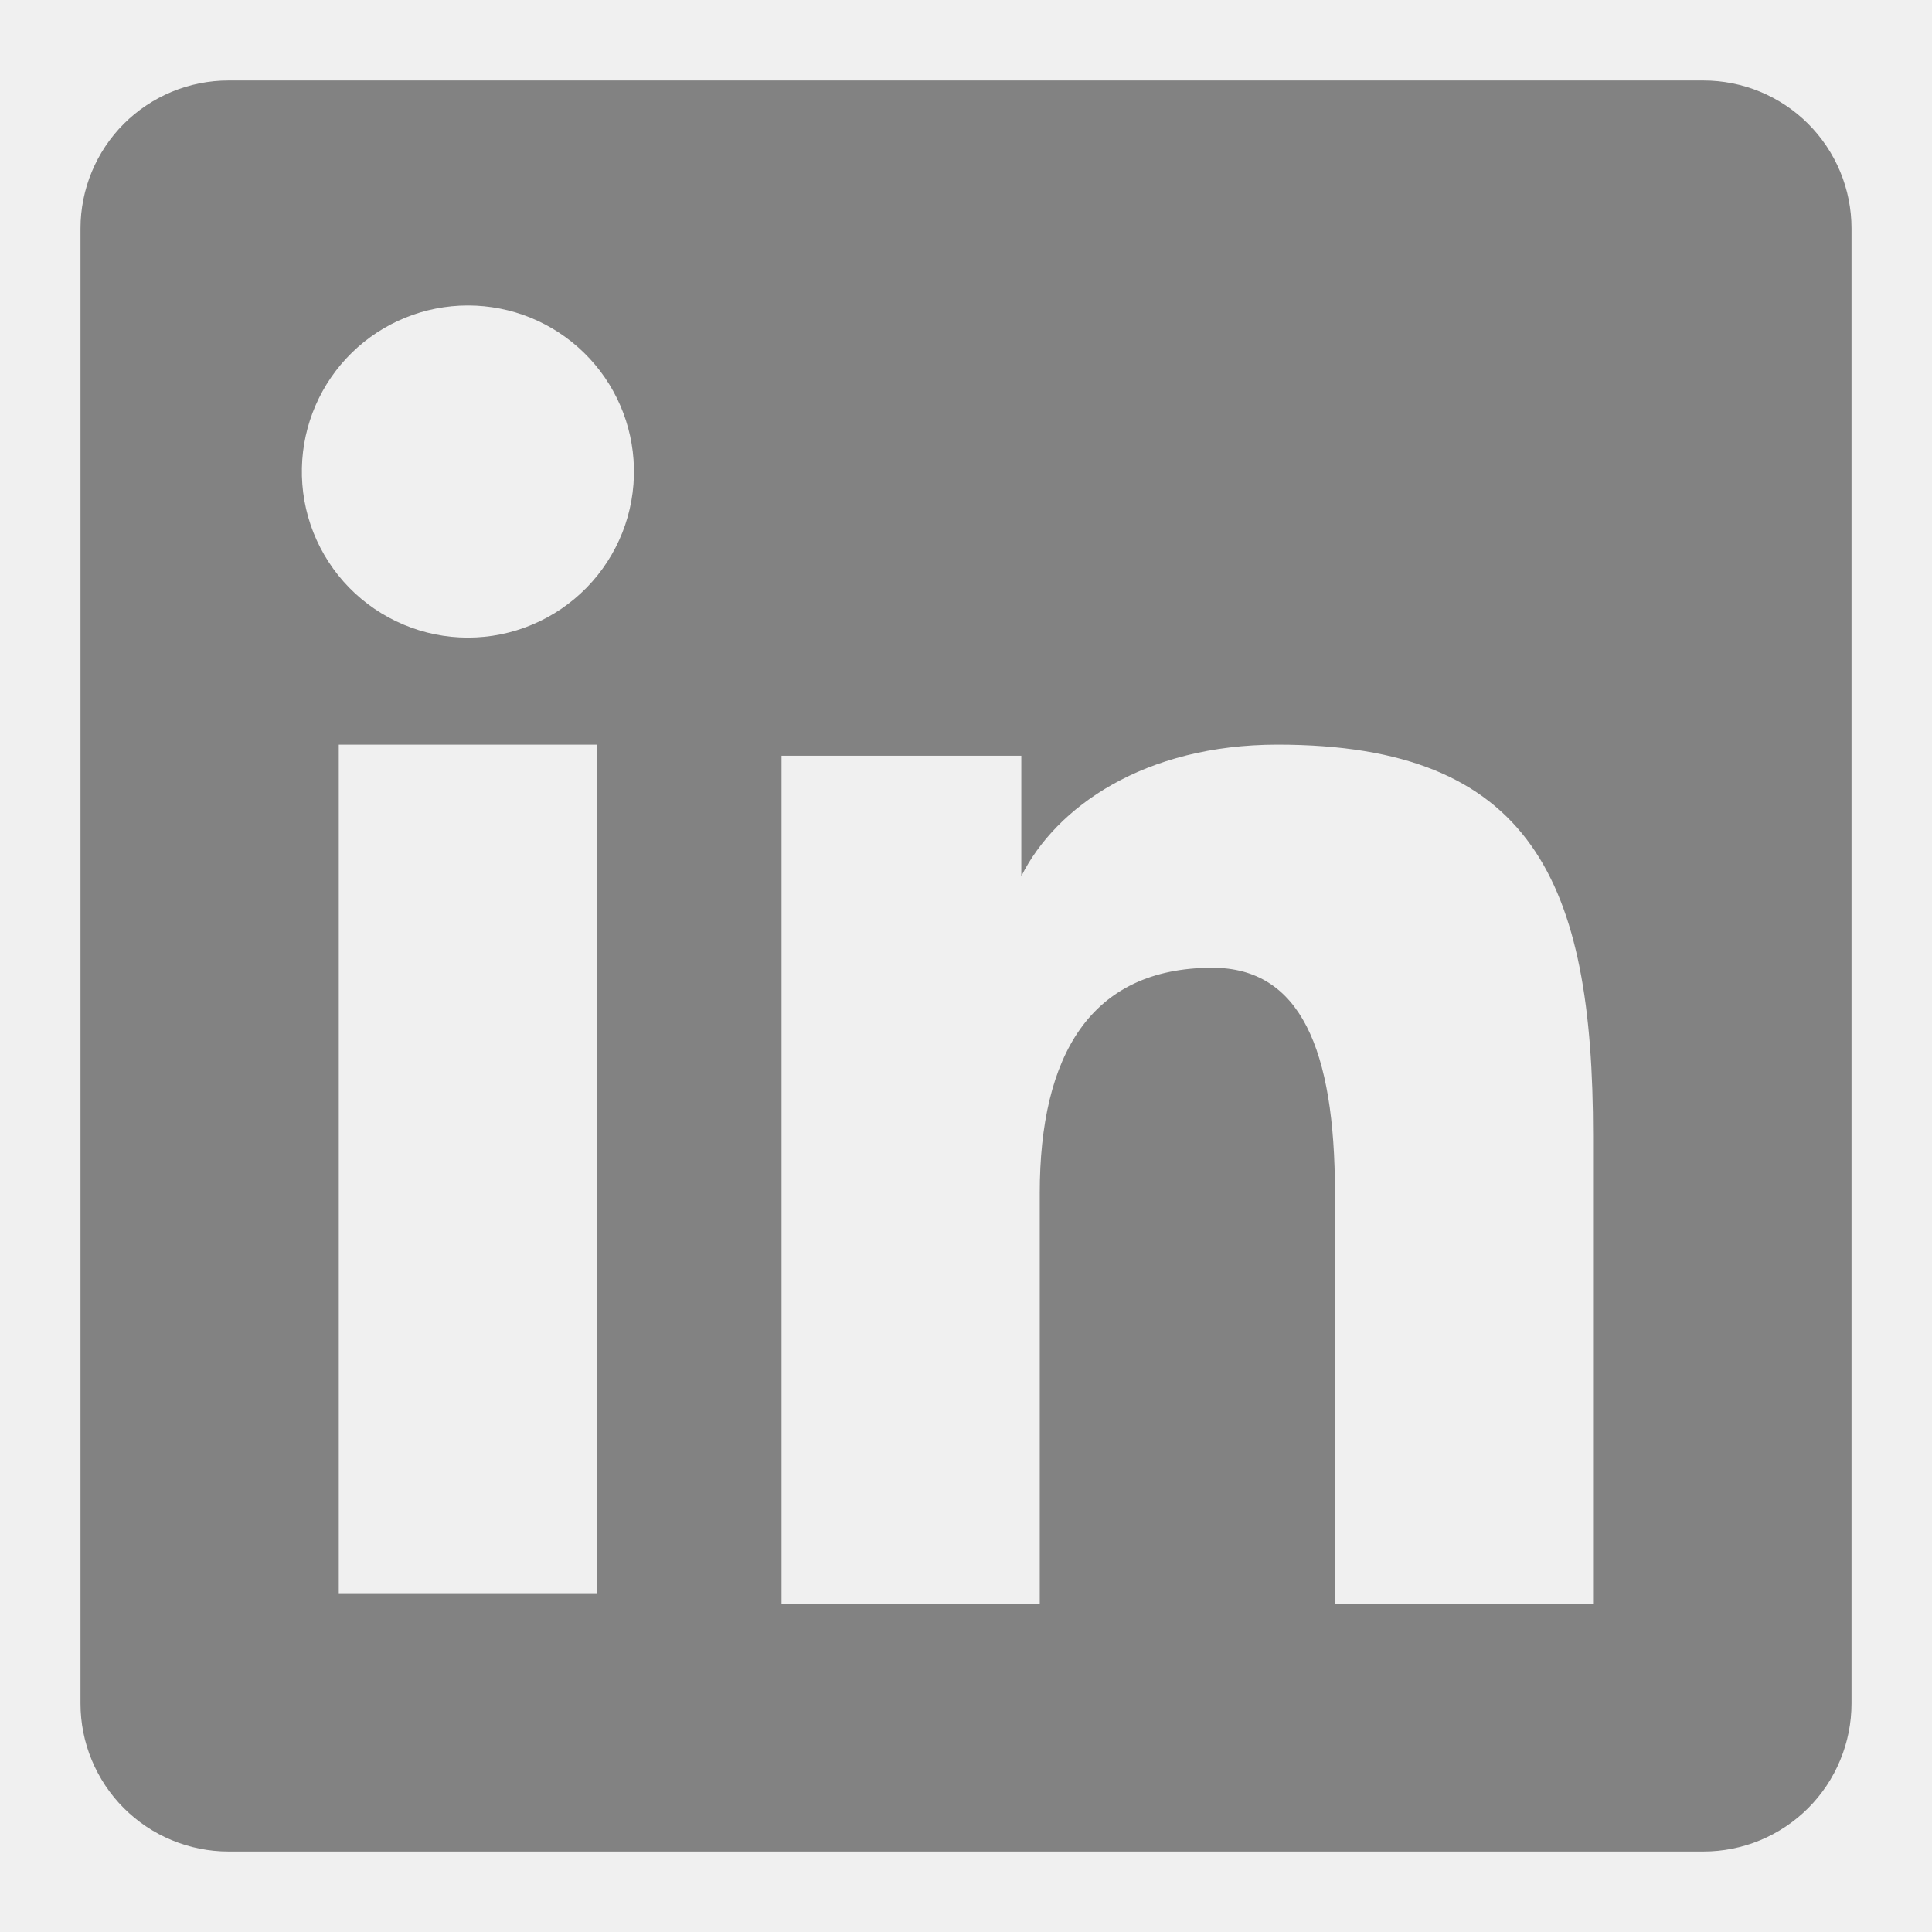
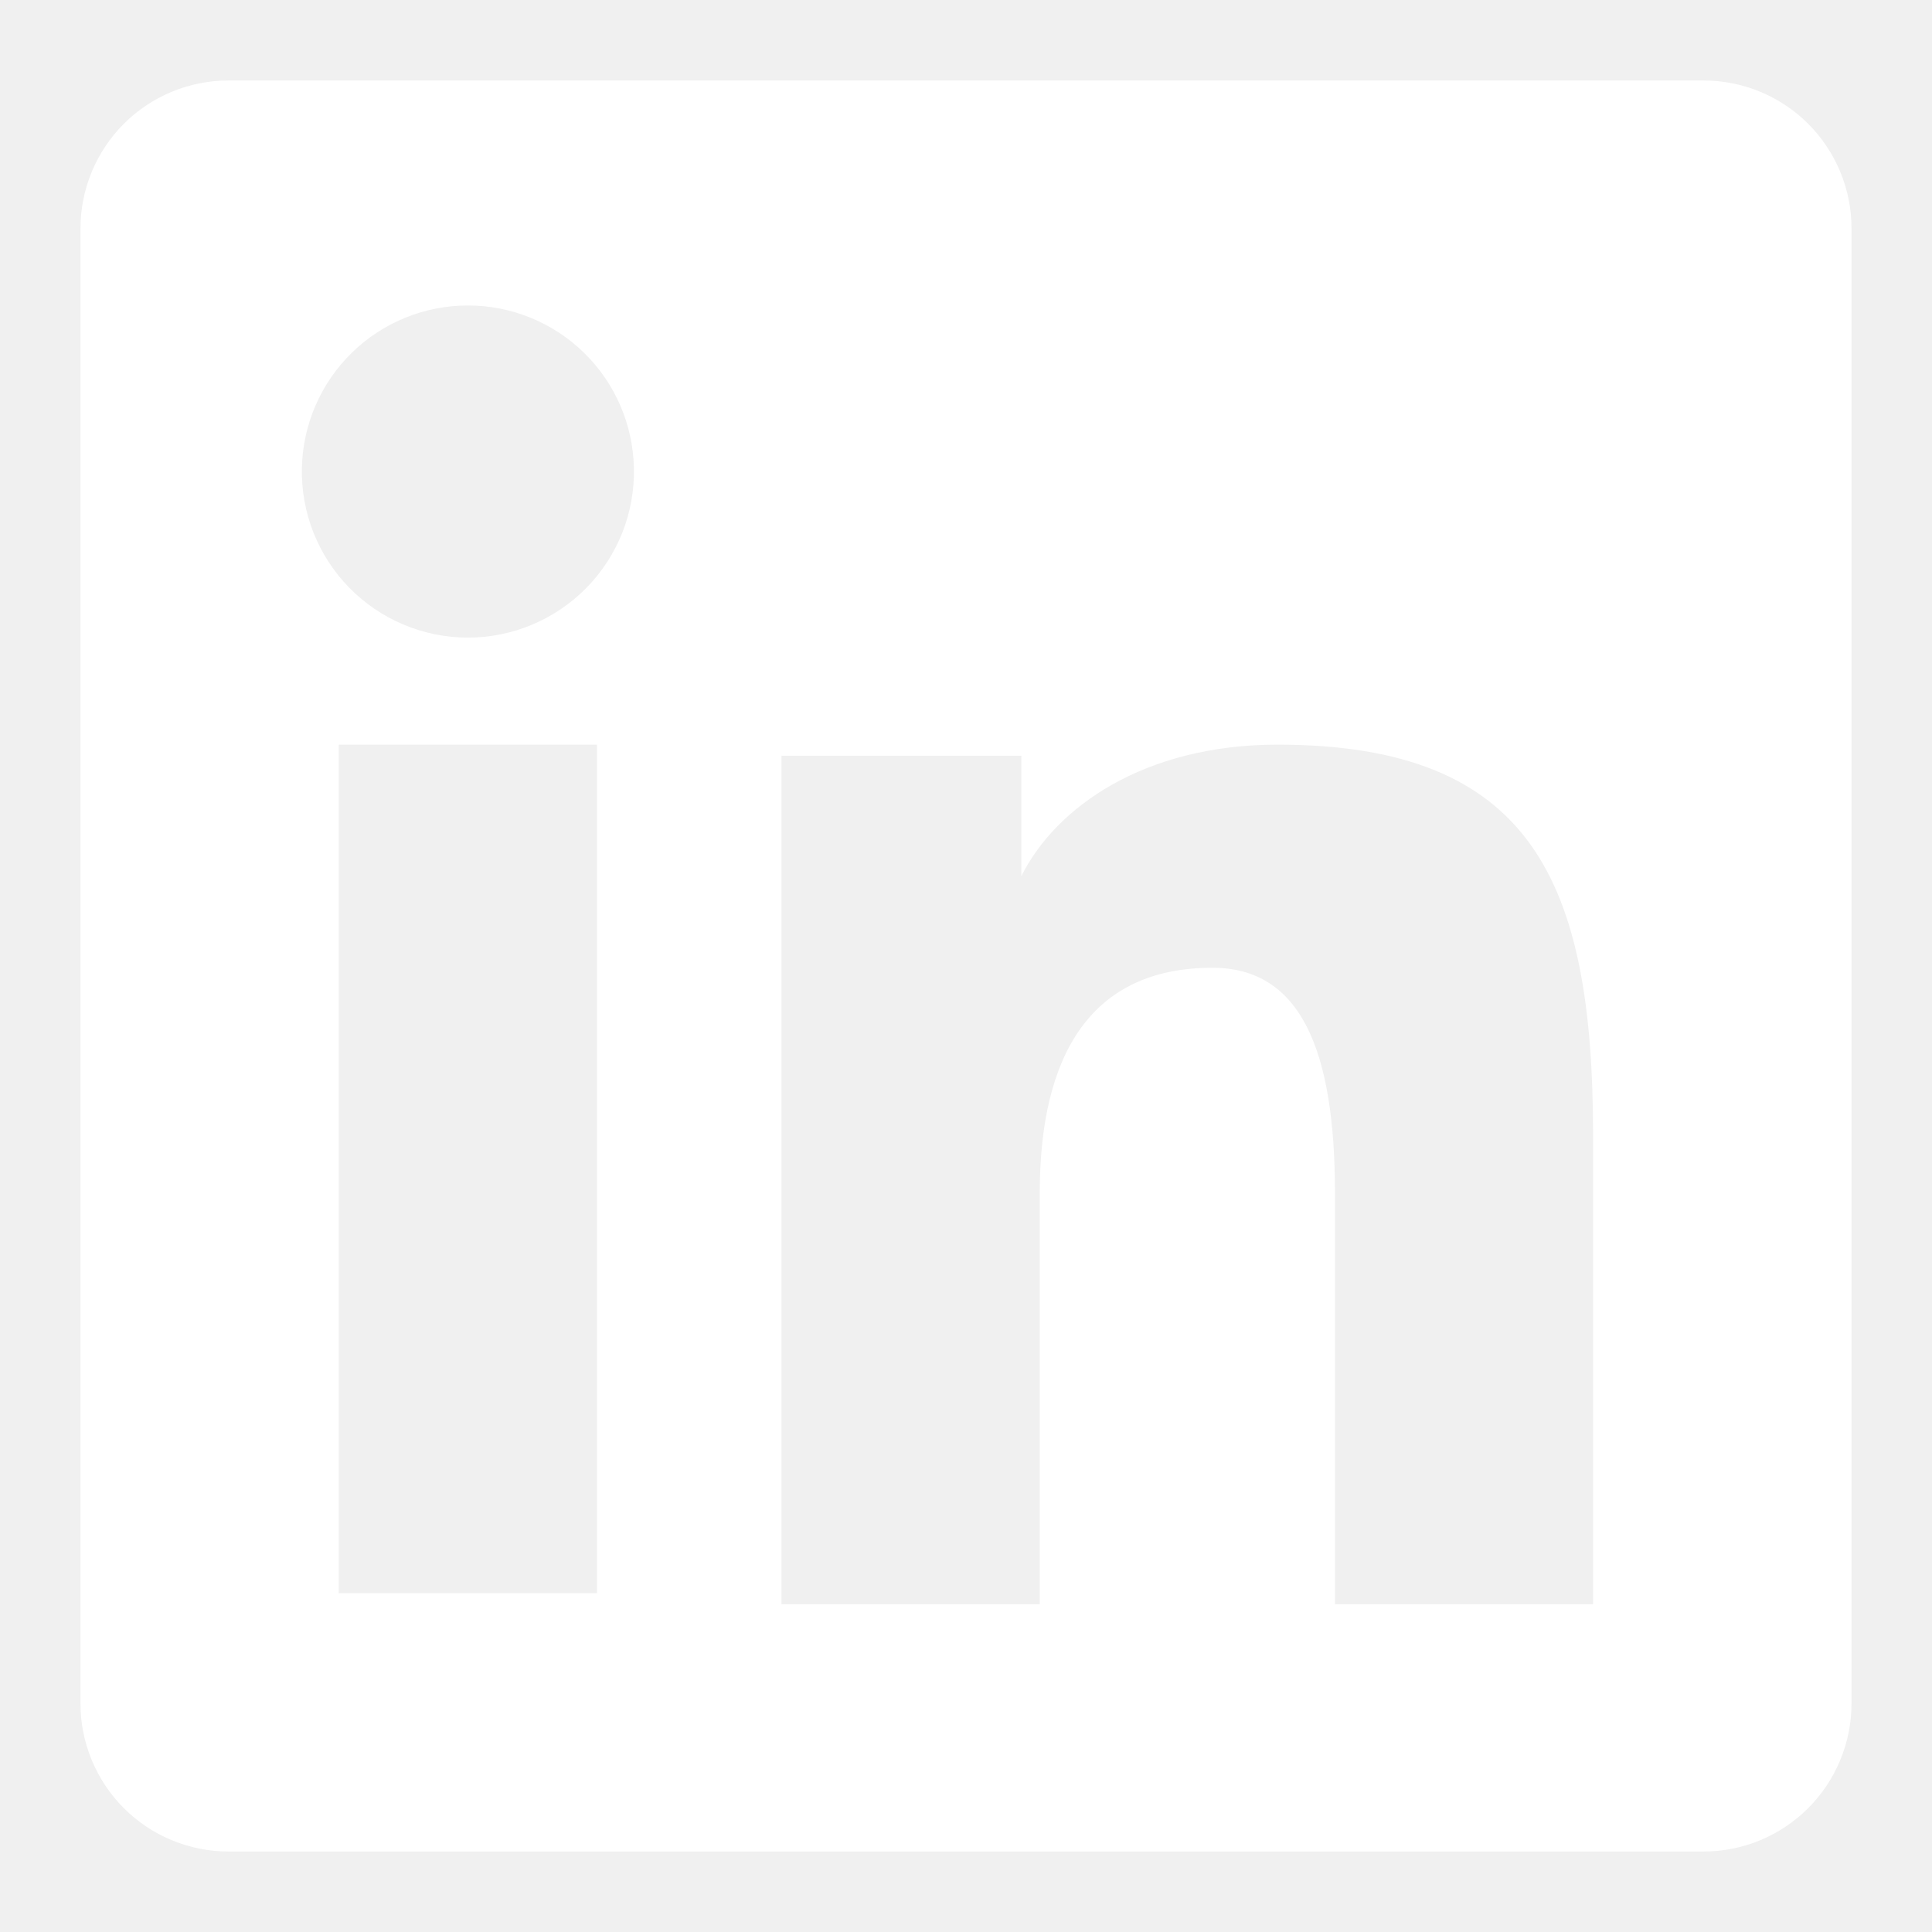
- <svg xmlns="http://www.w3.org/2000/svg" width="35" height="35" viewBox="0 0 35 35" fill="none">
-   <path fill-rule="evenodd" clip-rule="evenodd" d="M1.458 4.139C1.458 3.428 1.741 2.746 2.243 2.243C2.746 1.741 3.428 1.458 4.139 1.458H30.858C31.211 1.458 31.56 1.527 31.885 1.661C32.211 1.796 32.507 1.993 32.756 2.242C33.005 2.491 33.203 2.787 33.338 3.112C33.473 3.438 33.542 3.786 33.542 4.139V30.858C33.542 31.211 33.473 31.56 33.338 31.885C33.204 32.211 33.006 32.507 32.757 32.756C32.508 33.005 32.212 33.203 31.887 33.338C31.561 33.473 31.212 33.542 30.86 33.542H4.139C3.787 33.542 3.438 33.472 3.113 33.337C2.787 33.203 2.492 33.005 2.243 32.756C1.994 32.507 1.797 32.211 1.662 31.886C1.527 31.561 1.458 31.212 1.458 30.86V4.139ZM14.158 13.691H18.502V15.873C19.129 14.618 20.733 13.49 23.144 13.49C27.765 13.49 28.86 15.988 28.86 20.571V29.062H24.184V21.615C24.184 19.005 23.556 17.532 21.964 17.532C19.755 17.532 18.836 19.12 18.836 21.615V29.062H14.158V13.691ZM6.137 28.862H10.815V13.49H6.137V28.86V28.862ZM11.484 8.476C11.493 8.876 11.422 9.275 11.275 9.647C11.127 10.02 10.907 10.36 10.627 10.646C10.347 10.932 10.012 11.16 9.643 11.315C9.274 11.471 8.877 11.551 8.477 11.551C8.076 11.551 7.679 11.471 7.31 11.315C6.941 11.16 6.606 10.932 6.326 10.646C6.046 10.36 5.826 10.02 5.678 9.647C5.531 9.275 5.46 8.876 5.469 8.476C5.486 7.69 5.811 6.941 6.373 6.391C6.935 5.841 7.69 5.534 8.477 5.534C9.263 5.534 10.018 5.841 10.58 6.391C11.143 6.941 11.467 7.69 11.484 8.476Z" fill="#828282" />
+ <svg xmlns="http://www.w3.org/2000/svg" width="60" height="60" viewBox="0 0 35 35" fill="none">
+   <path fill-rule="evenodd" clip-rule="evenodd" d="M1.458 4.139C1.458 3.428 1.741 2.746 2.243 2.243C2.746 1.741 3.428 1.458 4.139 1.458H30.858C31.211 1.458 31.56 1.527 31.885 1.661C32.211 1.796 32.507 1.993 32.756 2.242C33.005 2.491 33.203 2.787 33.338 3.112C33.473 3.438 33.542 3.786 33.542 4.139V30.858C33.542 31.211 33.473 31.56 33.338 31.885C33.204 32.211 33.006 32.507 32.757 32.756C32.508 33.005 32.212 33.203 31.887 33.338C31.561 33.473 31.212 33.542 30.86 33.542H4.139C3.787 33.542 3.438 33.472 3.113 33.337C2.787 33.203 2.492 33.005 2.243 32.756C1.994 32.507 1.797 32.211 1.662 31.886C1.527 31.561 1.458 31.212 1.458 30.86V4.139ZM14.158 13.691H18.502V15.873C19.129 14.618 20.733 13.49 23.144 13.49C27.765 13.49 28.86 15.988 28.86 20.571V29.062H24.184V21.615C24.184 19.005 23.556 17.532 21.964 17.532C19.755 17.532 18.836 19.12 18.836 21.615V29.062H14.158V13.691ZM6.137 28.862H10.815V13.49H6.137V28.86V28.862ZM11.484 8.476C11.493 8.876 11.422 9.275 11.275 9.647C11.127 10.02 10.907 10.36 10.627 10.646C10.347 10.932 10.012 11.16 9.643 11.315C9.274 11.471 8.877 11.551 8.477 11.551C8.076 11.551 7.679 11.471 7.31 11.315C6.941 11.16 6.606 10.932 6.326 10.646C6.046 10.36 5.826 10.02 5.678 9.647C5.531 9.275 5.46 8.876 5.469 8.476C5.486 7.69 5.811 6.941 6.373 6.391C6.935 5.841 7.69 5.534 8.477 5.534C9.263 5.534 10.018 5.841 10.58 6.391C11.143 6.941 11.467 7.69 11.484 8.476Z" fill="#fff" />
</svg>
